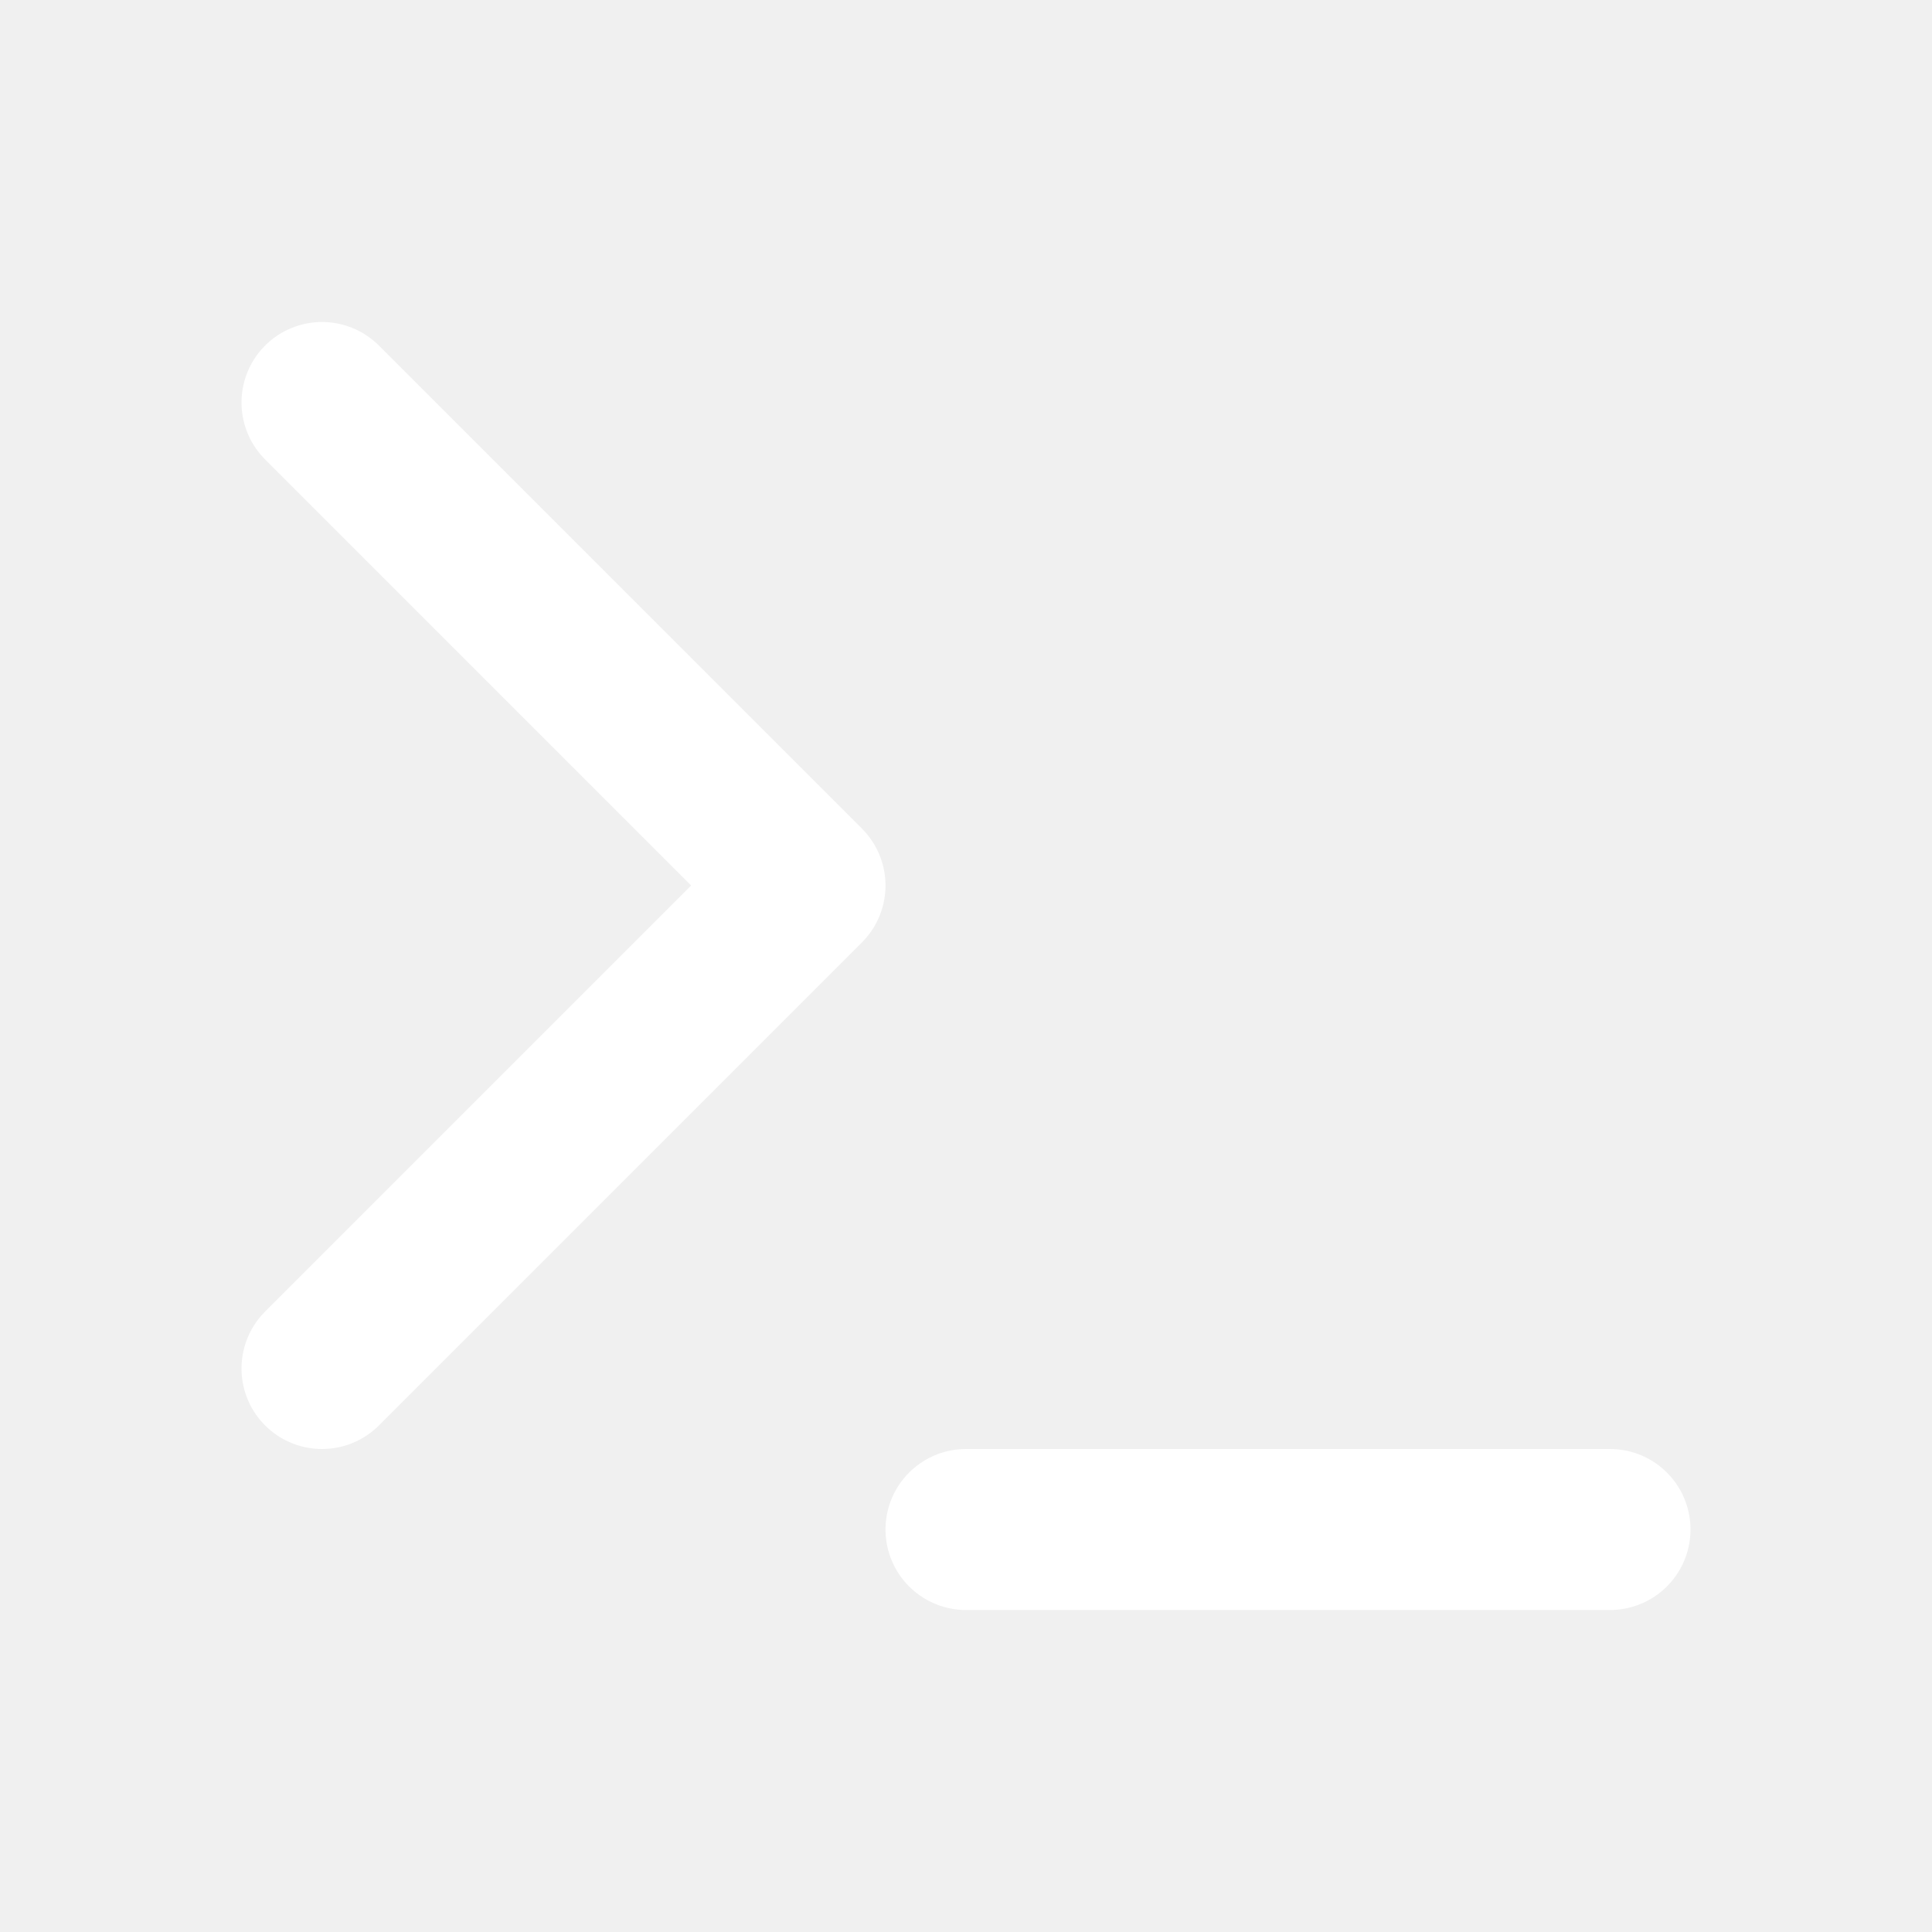
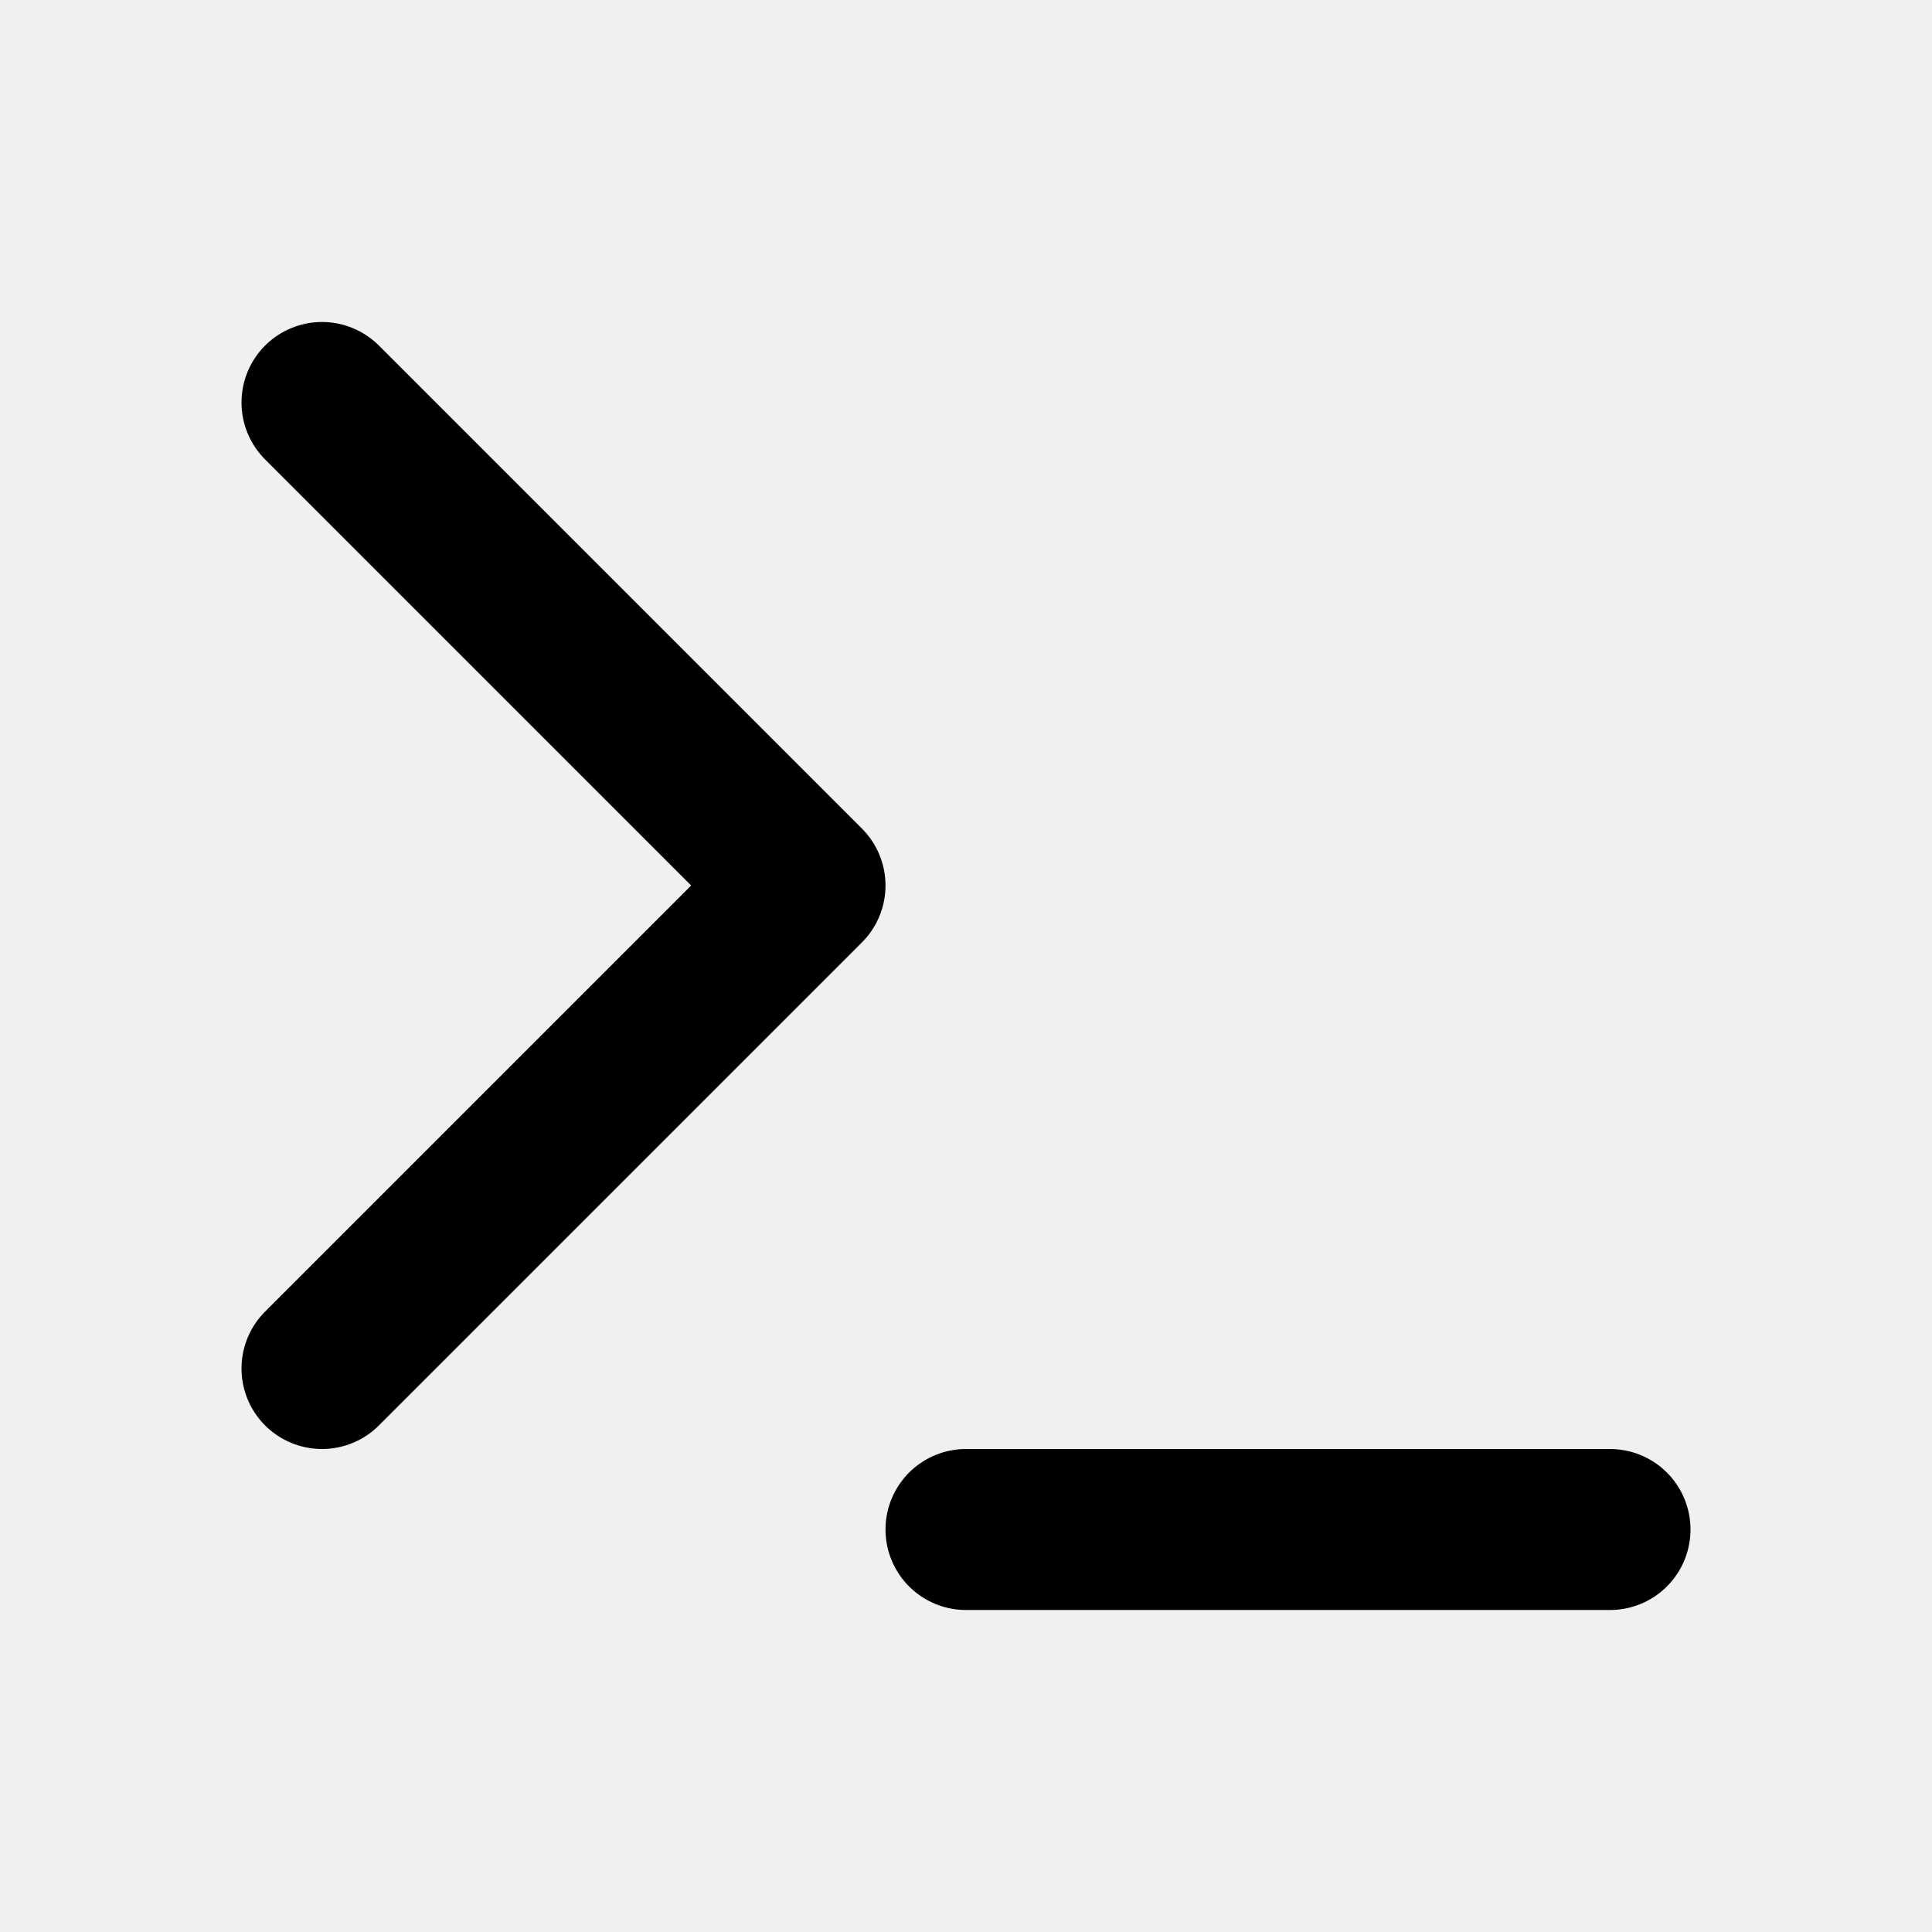
- <svg xmlns="http://www.w3.org/2000/svg" width="24" height="24" viewBox="0 0 24 24" fill="none" stroke="#ffffff" stroke-width="2" stroke-linecap="round" stroke-linejoin="round" class="feather feather-terminal">
+ <svg xmlns="http://www.w3.org/2000/svg" width="24" height="24" viewBox="0 0 24 24" fill="none" stroke="currentColor" stroke-width="2" stroke-linecap="round" stroke-linejoin="round" class="feather feather-terminal">
  <polyline points="4 17 10 11 4 5" />
  <line x1="12" y1="19" x2="20" y2="19" />
</svg>
